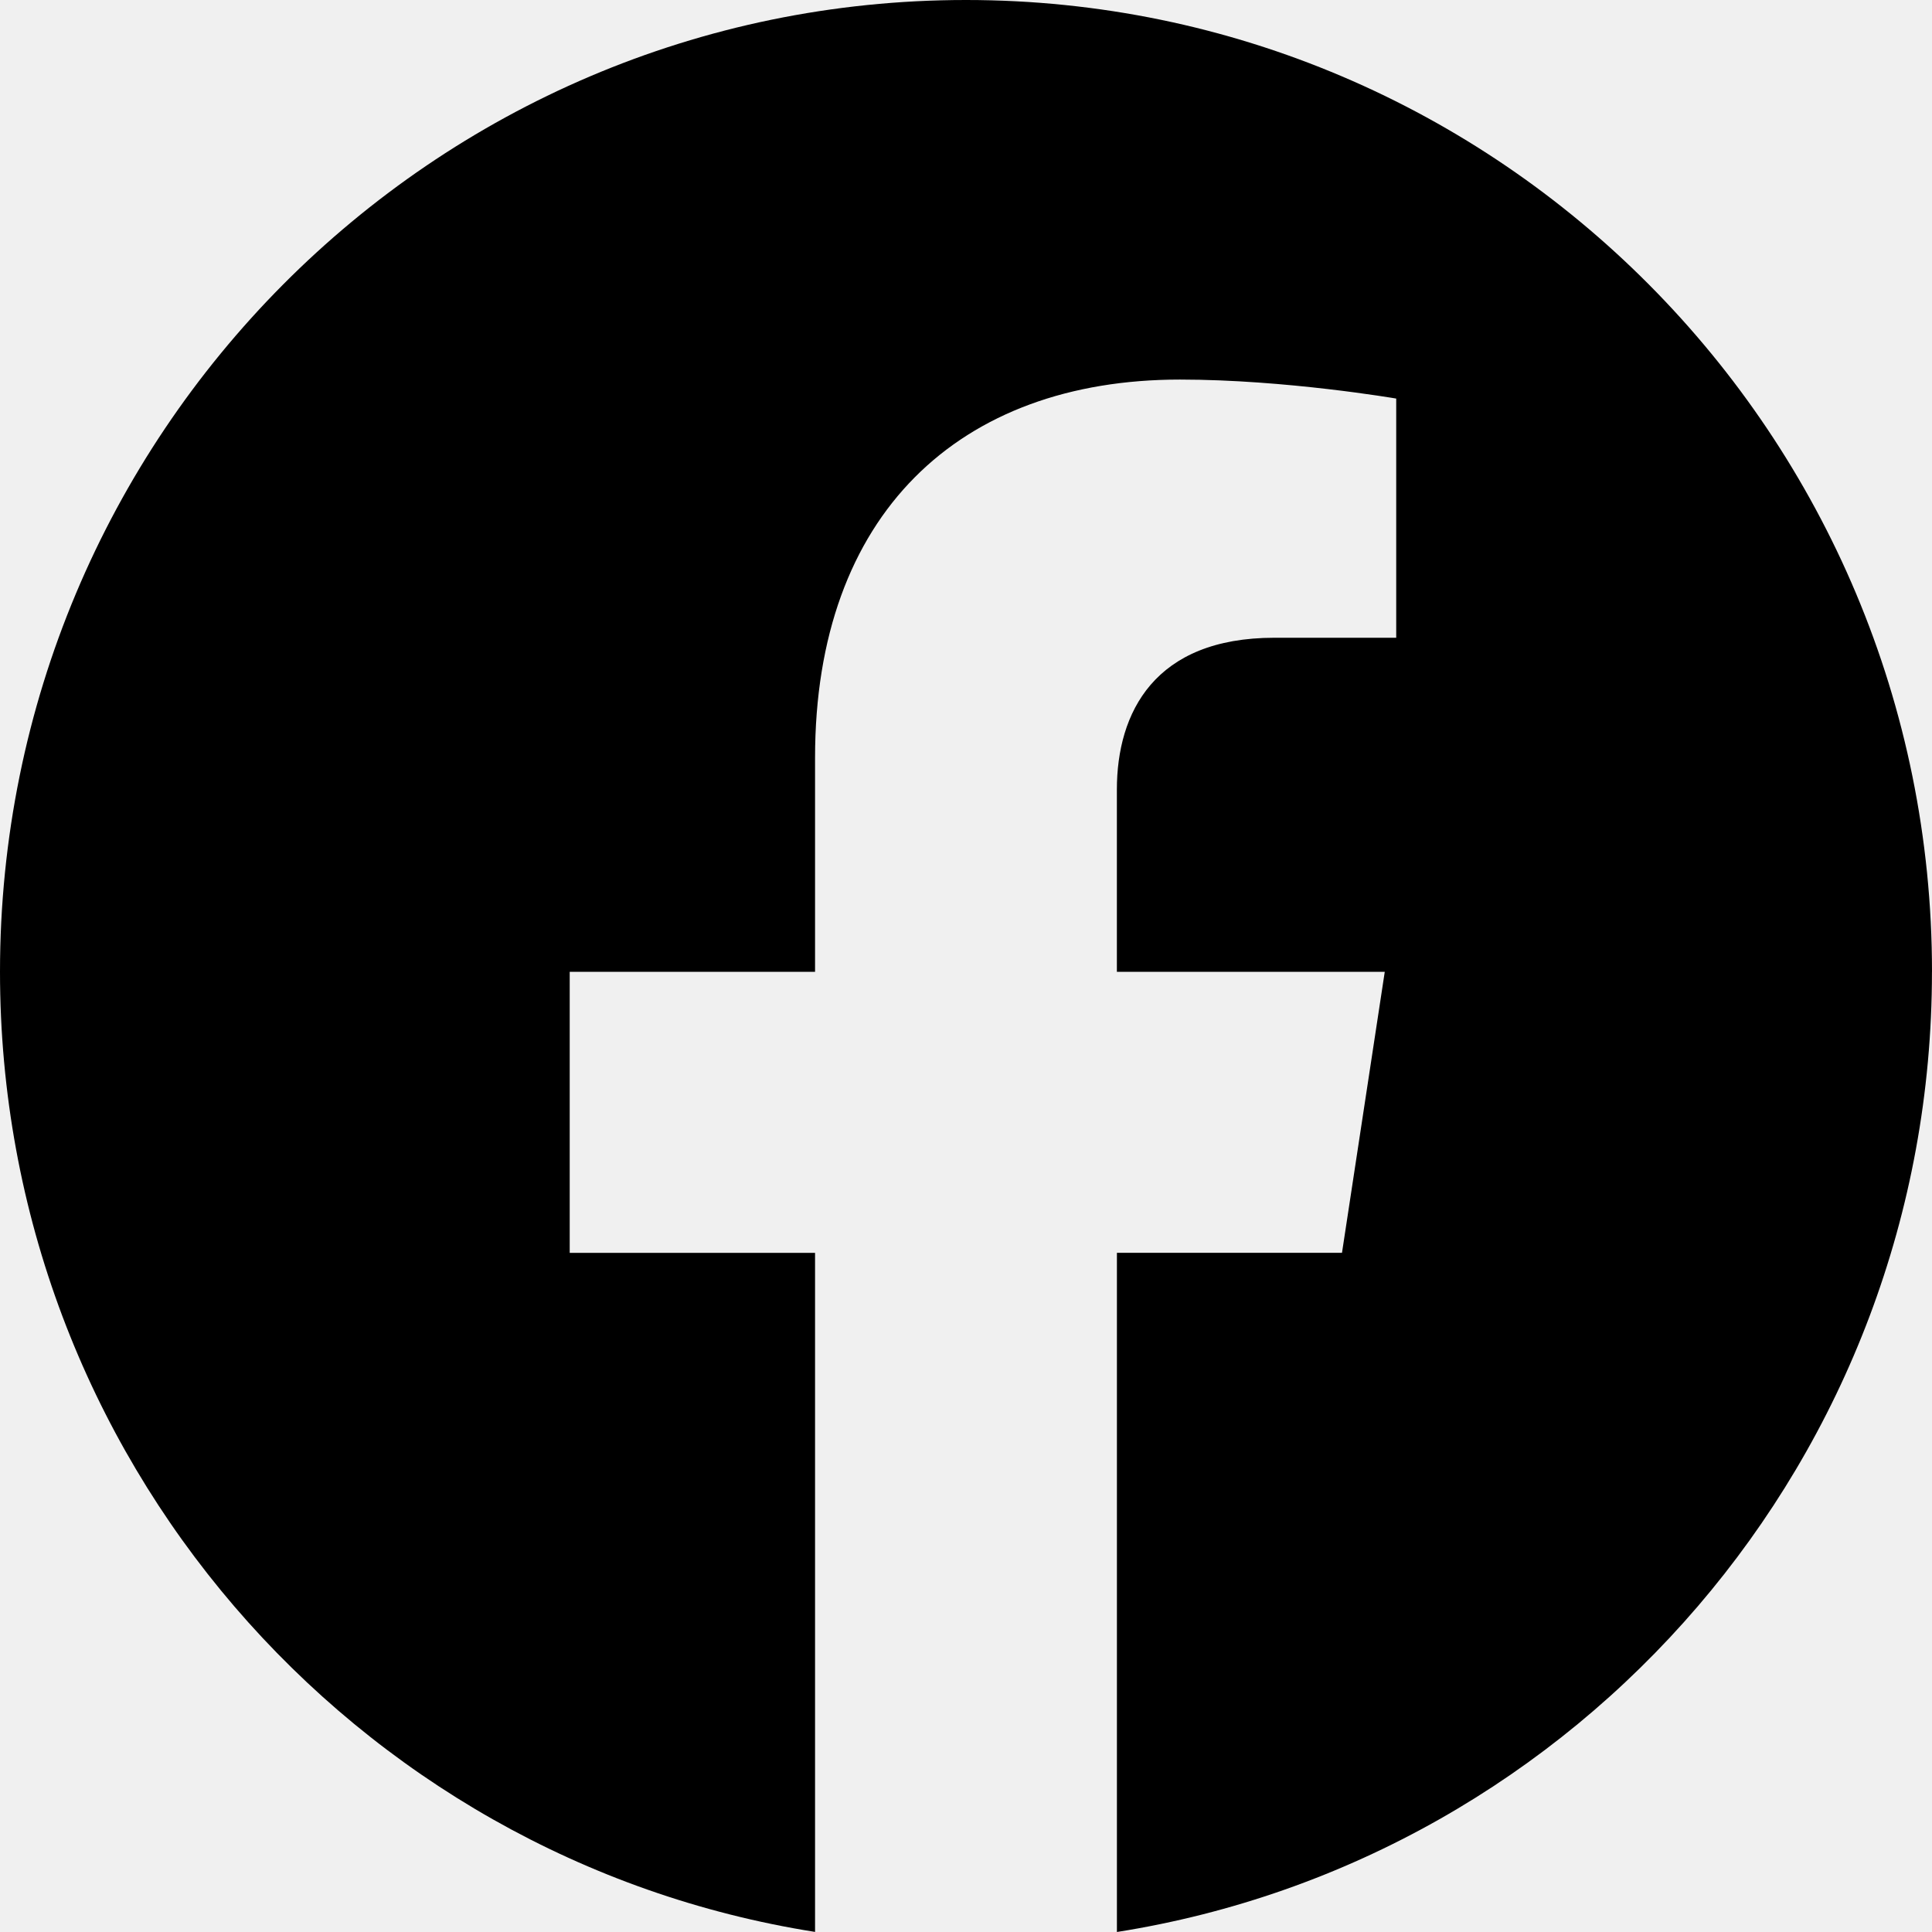
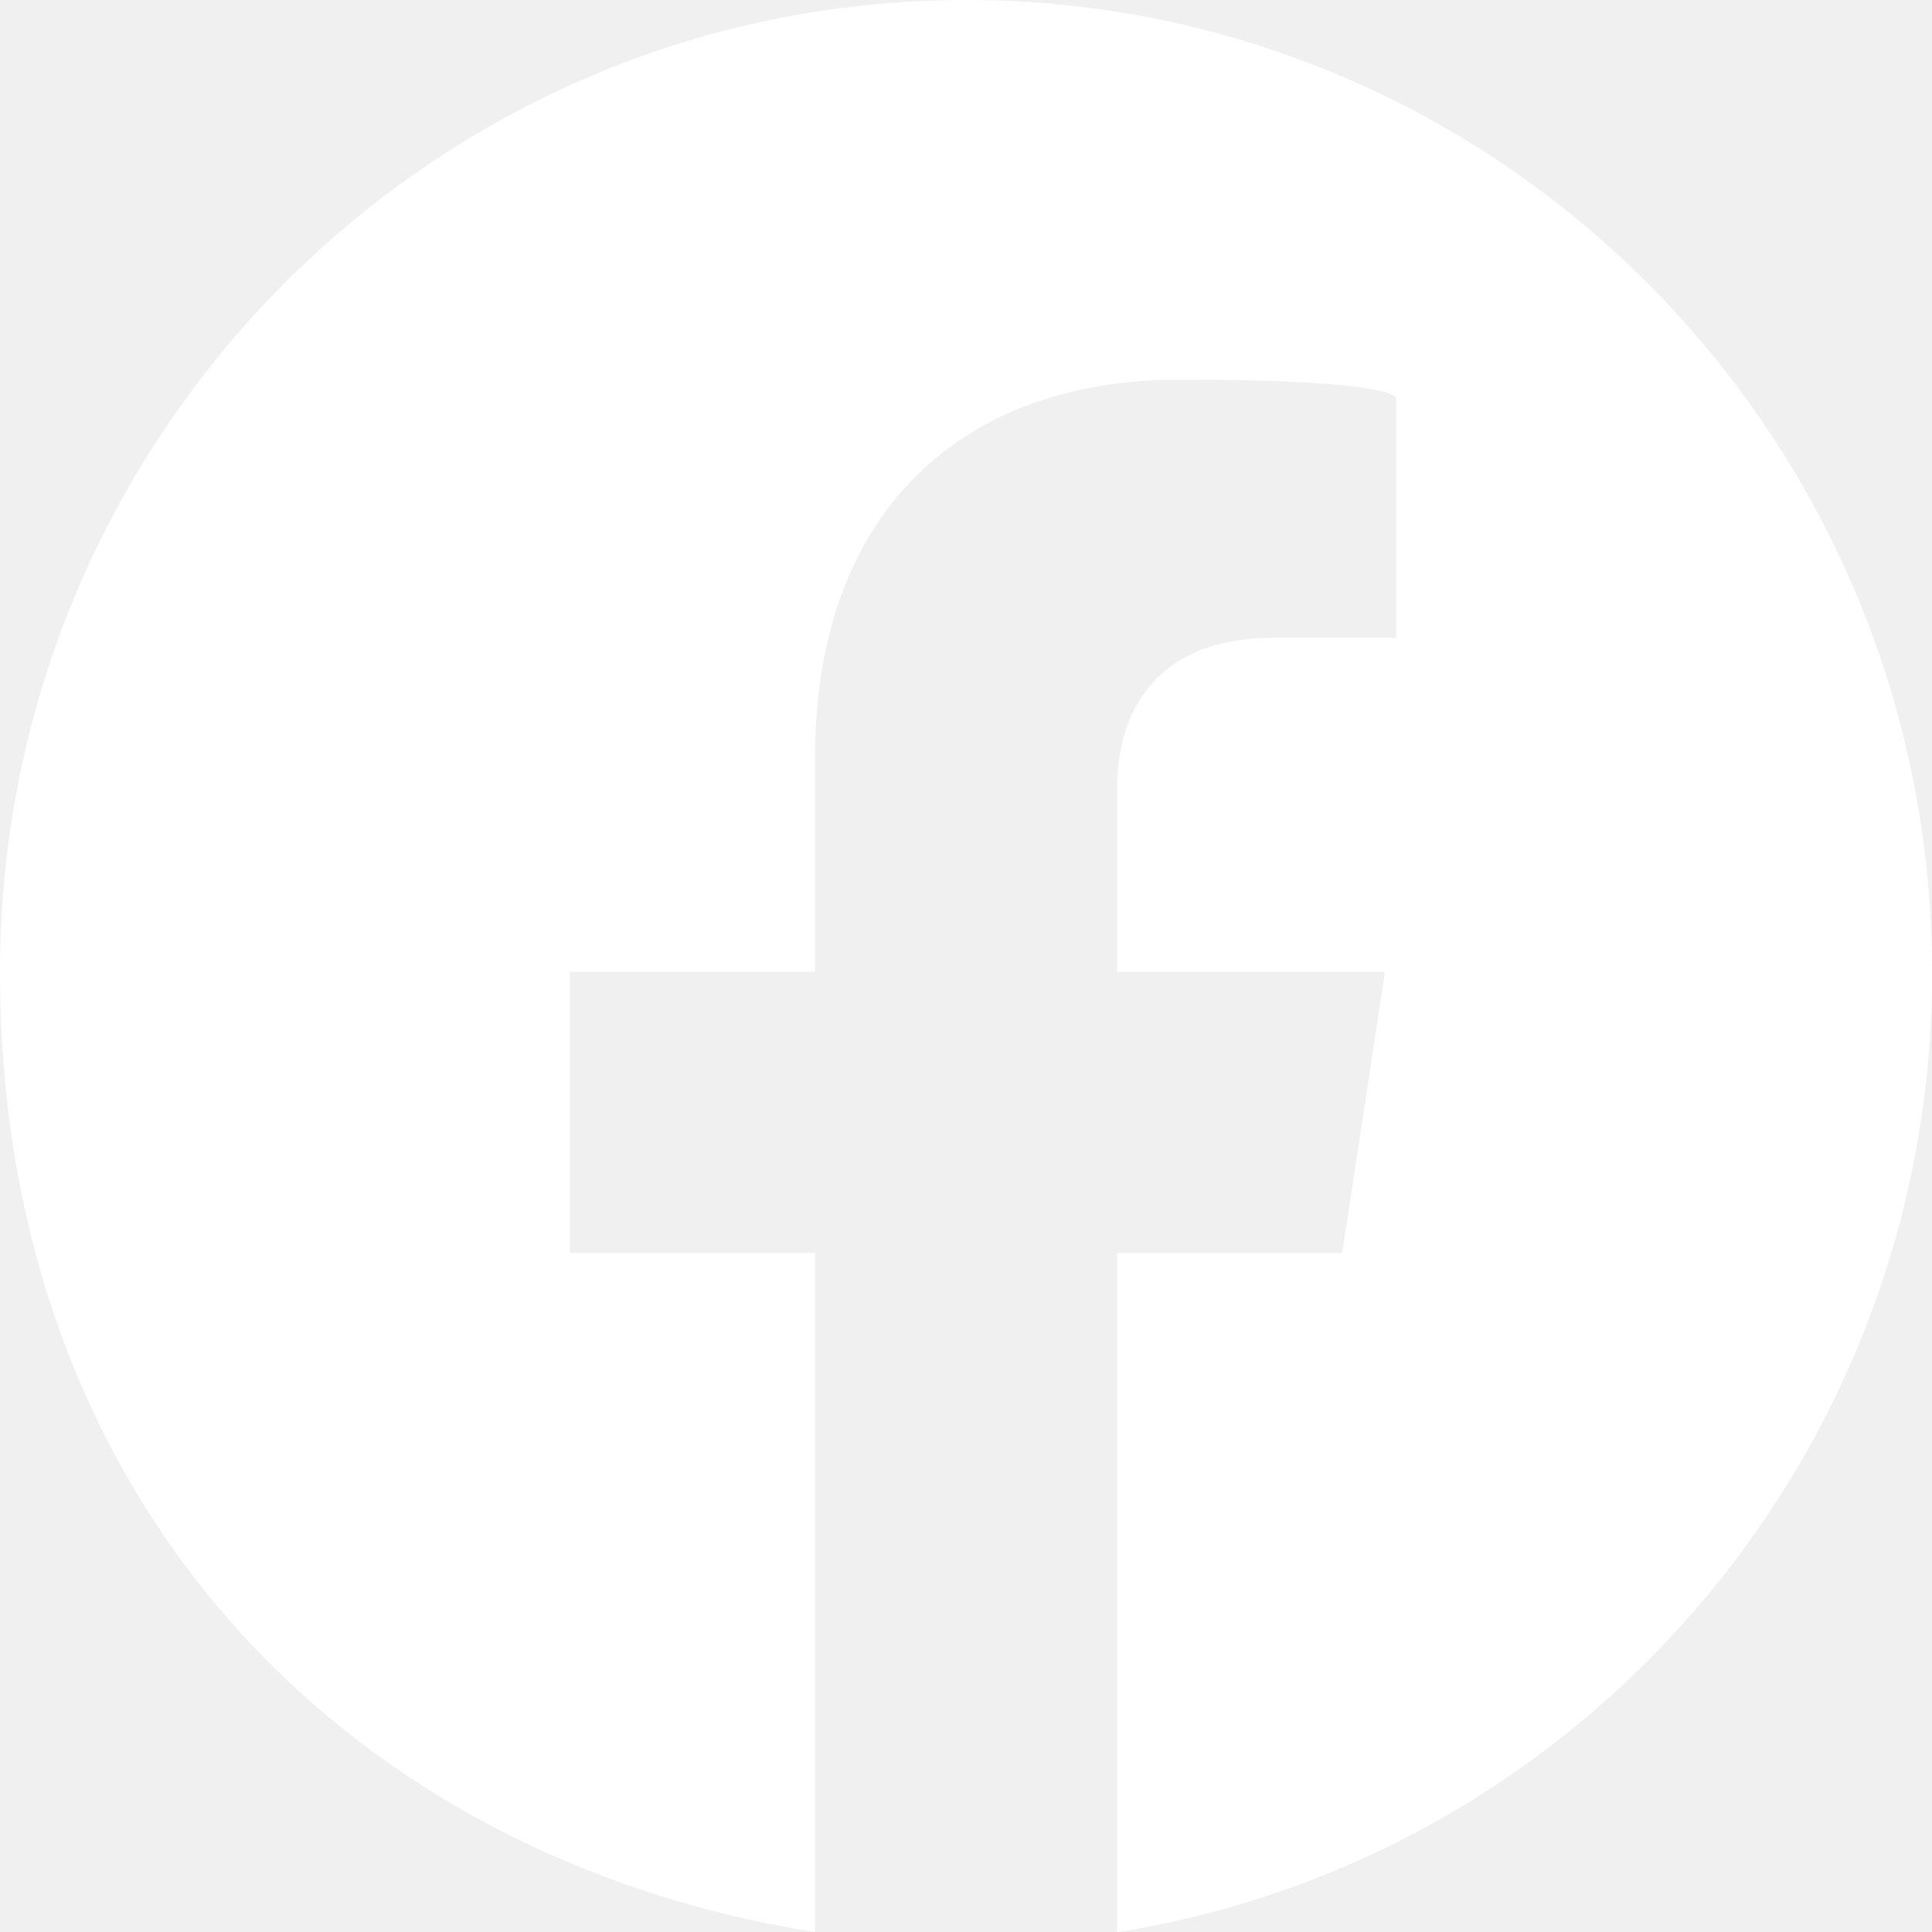
- <svg xmlns="http://www.w3.org/2000/svg" id="Layer_1" data-name="Layer 1" viewBox="0 0 1080 1080">
+ <svg xmlns="http://www.w3.org/2000/svg" version="1.1" viewBox="0 0 1080 1080">
  <defs>
    <style>
      .cls-1 {
-         fill: #000;
+         fill: #fff;
        fill-rule: evenodd;
-         stroke-width: 0px;
      }
    </style>
  </defs>
-   <path class="cls-1" d="M1080,543.26C1080,243.26,838.21,0,540,0S0,243.26,0,543.26c0,271.15,197.44,495.9,455.62,536.69v-379.6h-137.15v-157.09h137.15v-119.69c0-136.13,80.64-211.39,203.97-211.39,59.09,0,120.9,10.62,120.9,10.62v133.71h-68.13c-67.04,0-88.02,41.86-88.02,84.88v101.86h149.75l-23.91,157.09h-125.82v379.65c258.19-40.77,455.62-265.52,455.62-536.74Z" />
+   <g>
+     <g id="Layer_1">
+       <path class="cls-1" d="M1080,543.3C1080,243.3,838.2,0,540,0S0,243.3,0,543.3s197.4,495.9,455.6,536.7v-379.6h-137.1v-157.1h137.1v-119.7c0-136.1,80.6-211.4,204-211.4s120.9,10.6,120.9,10.6v133.7h-68.1c-67,0-88,41.9-88,84.9v101.9h149.8l-23.9,157.1h-125.8v379.7c258.2-40.8,455.6-265.5,455.6-536.7h0Z" />
+     </g>
+   </g>
</svg>
